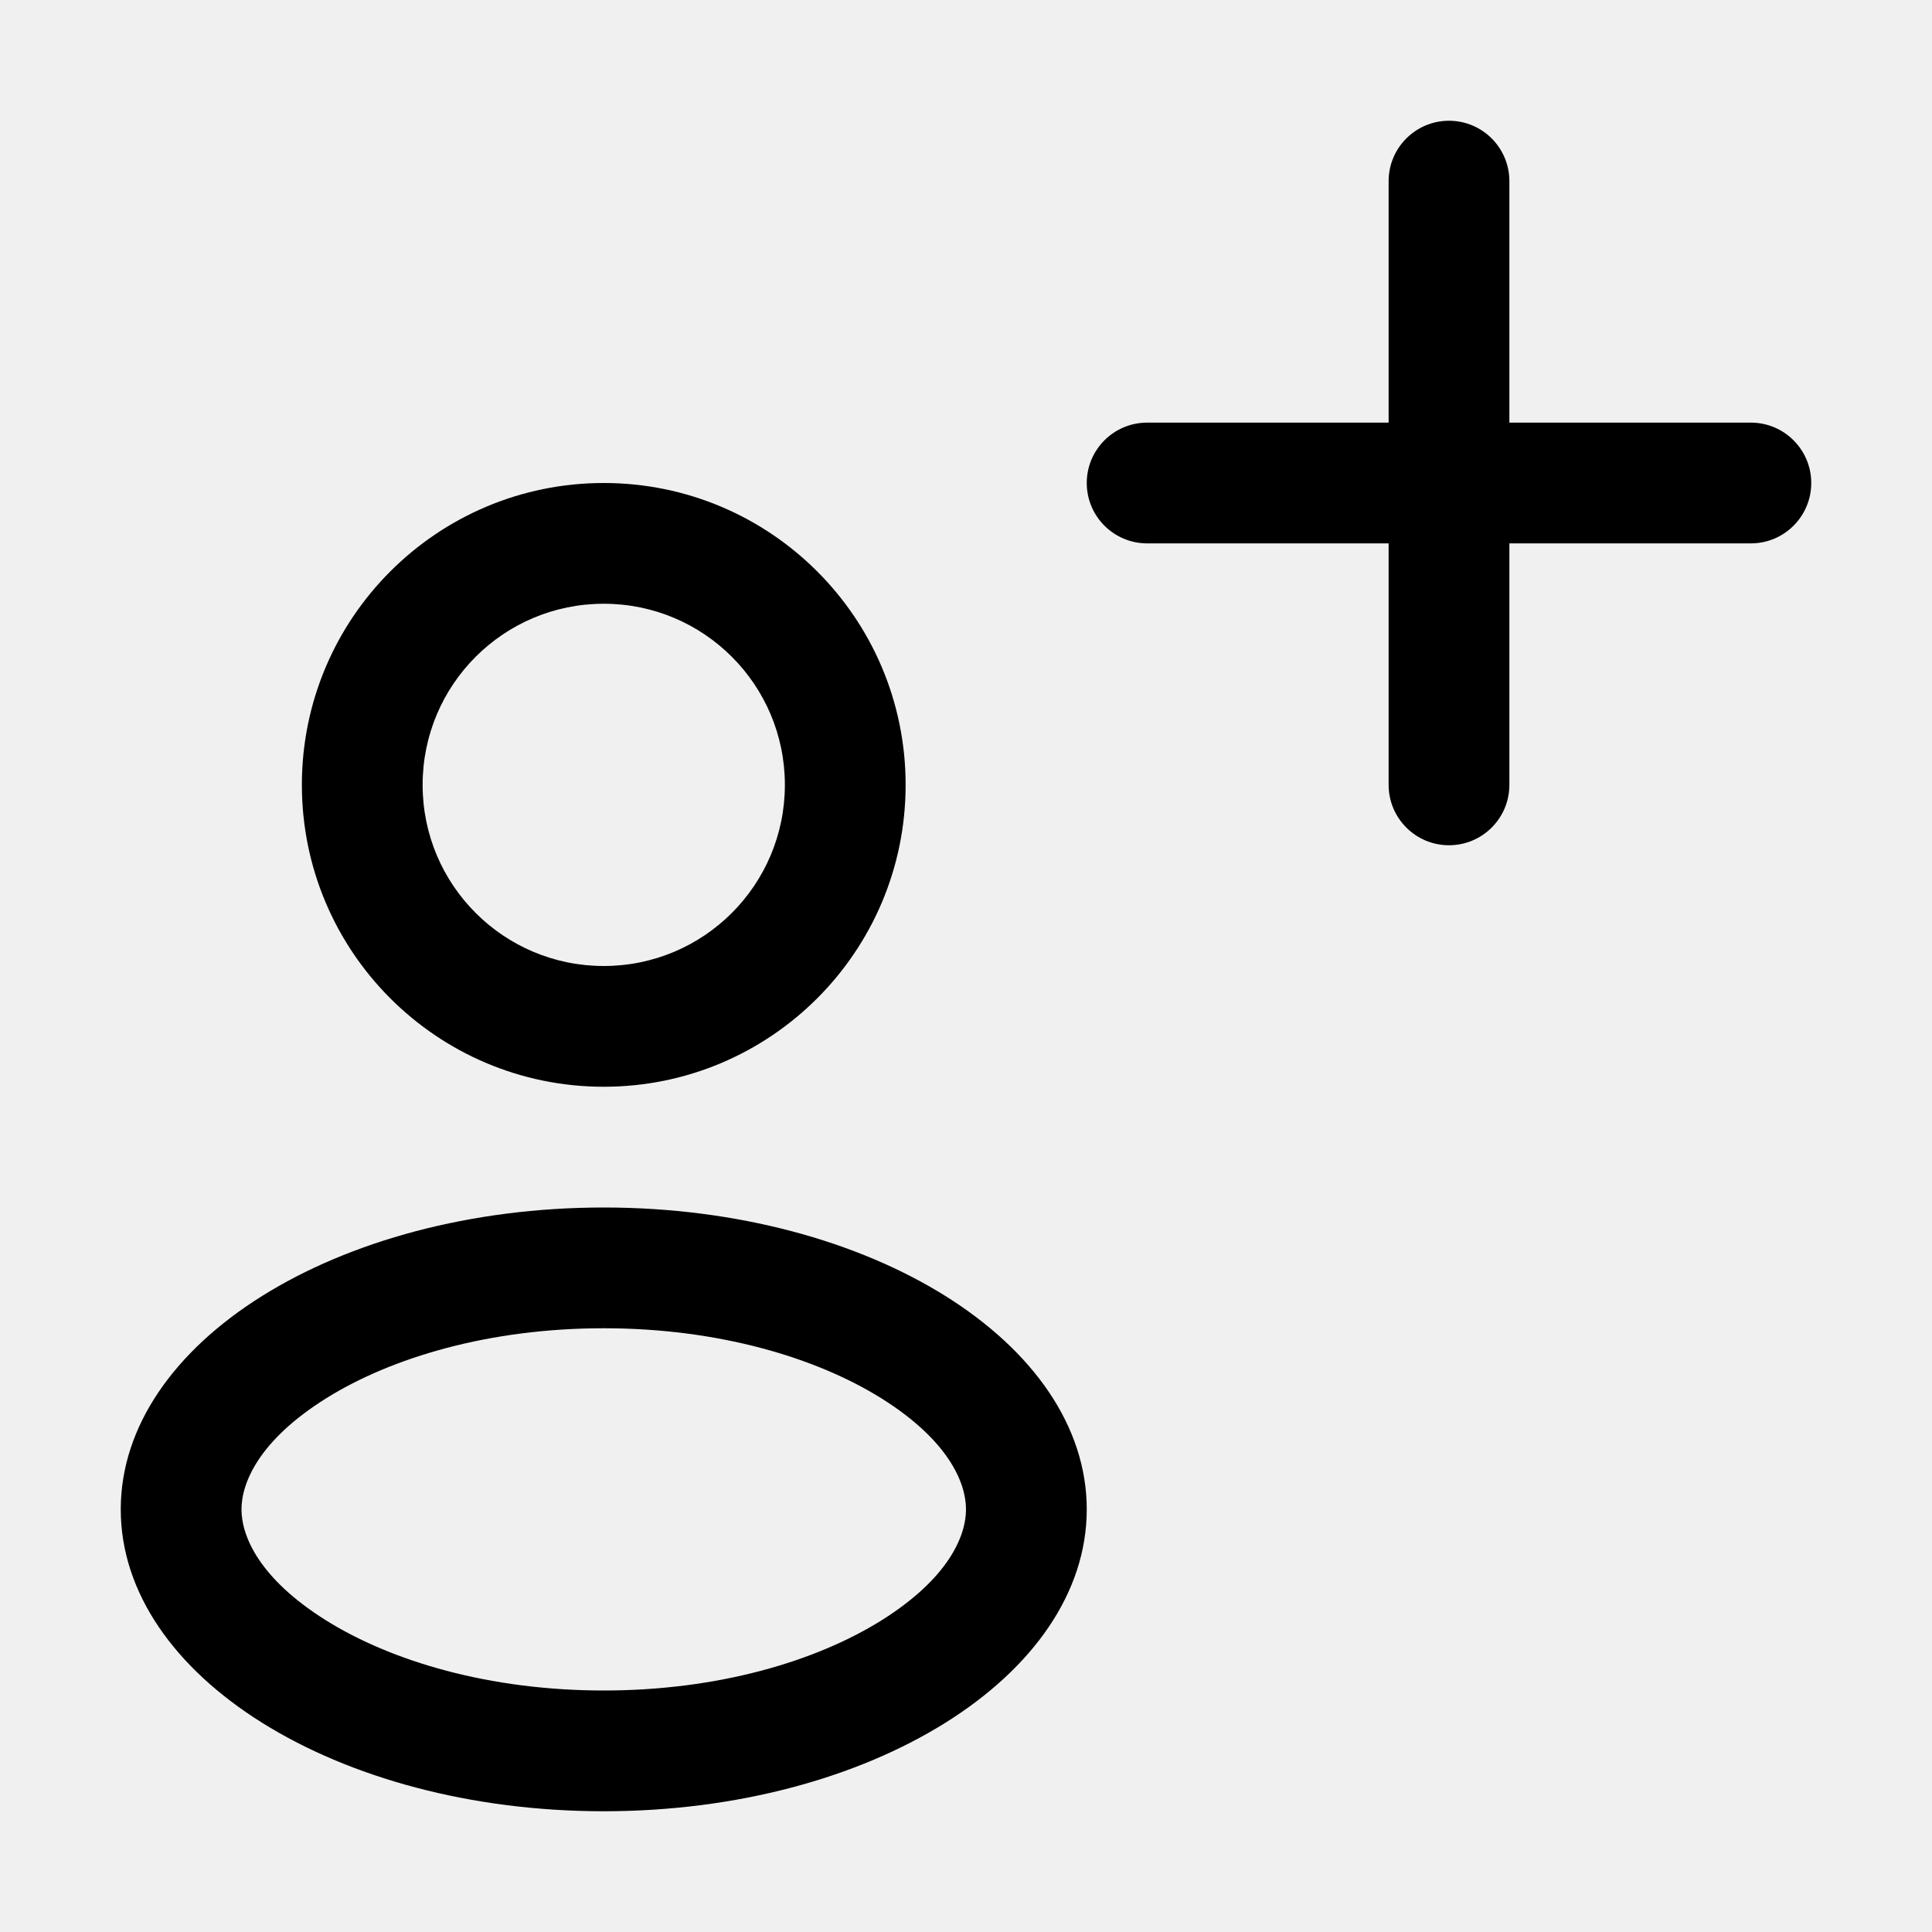
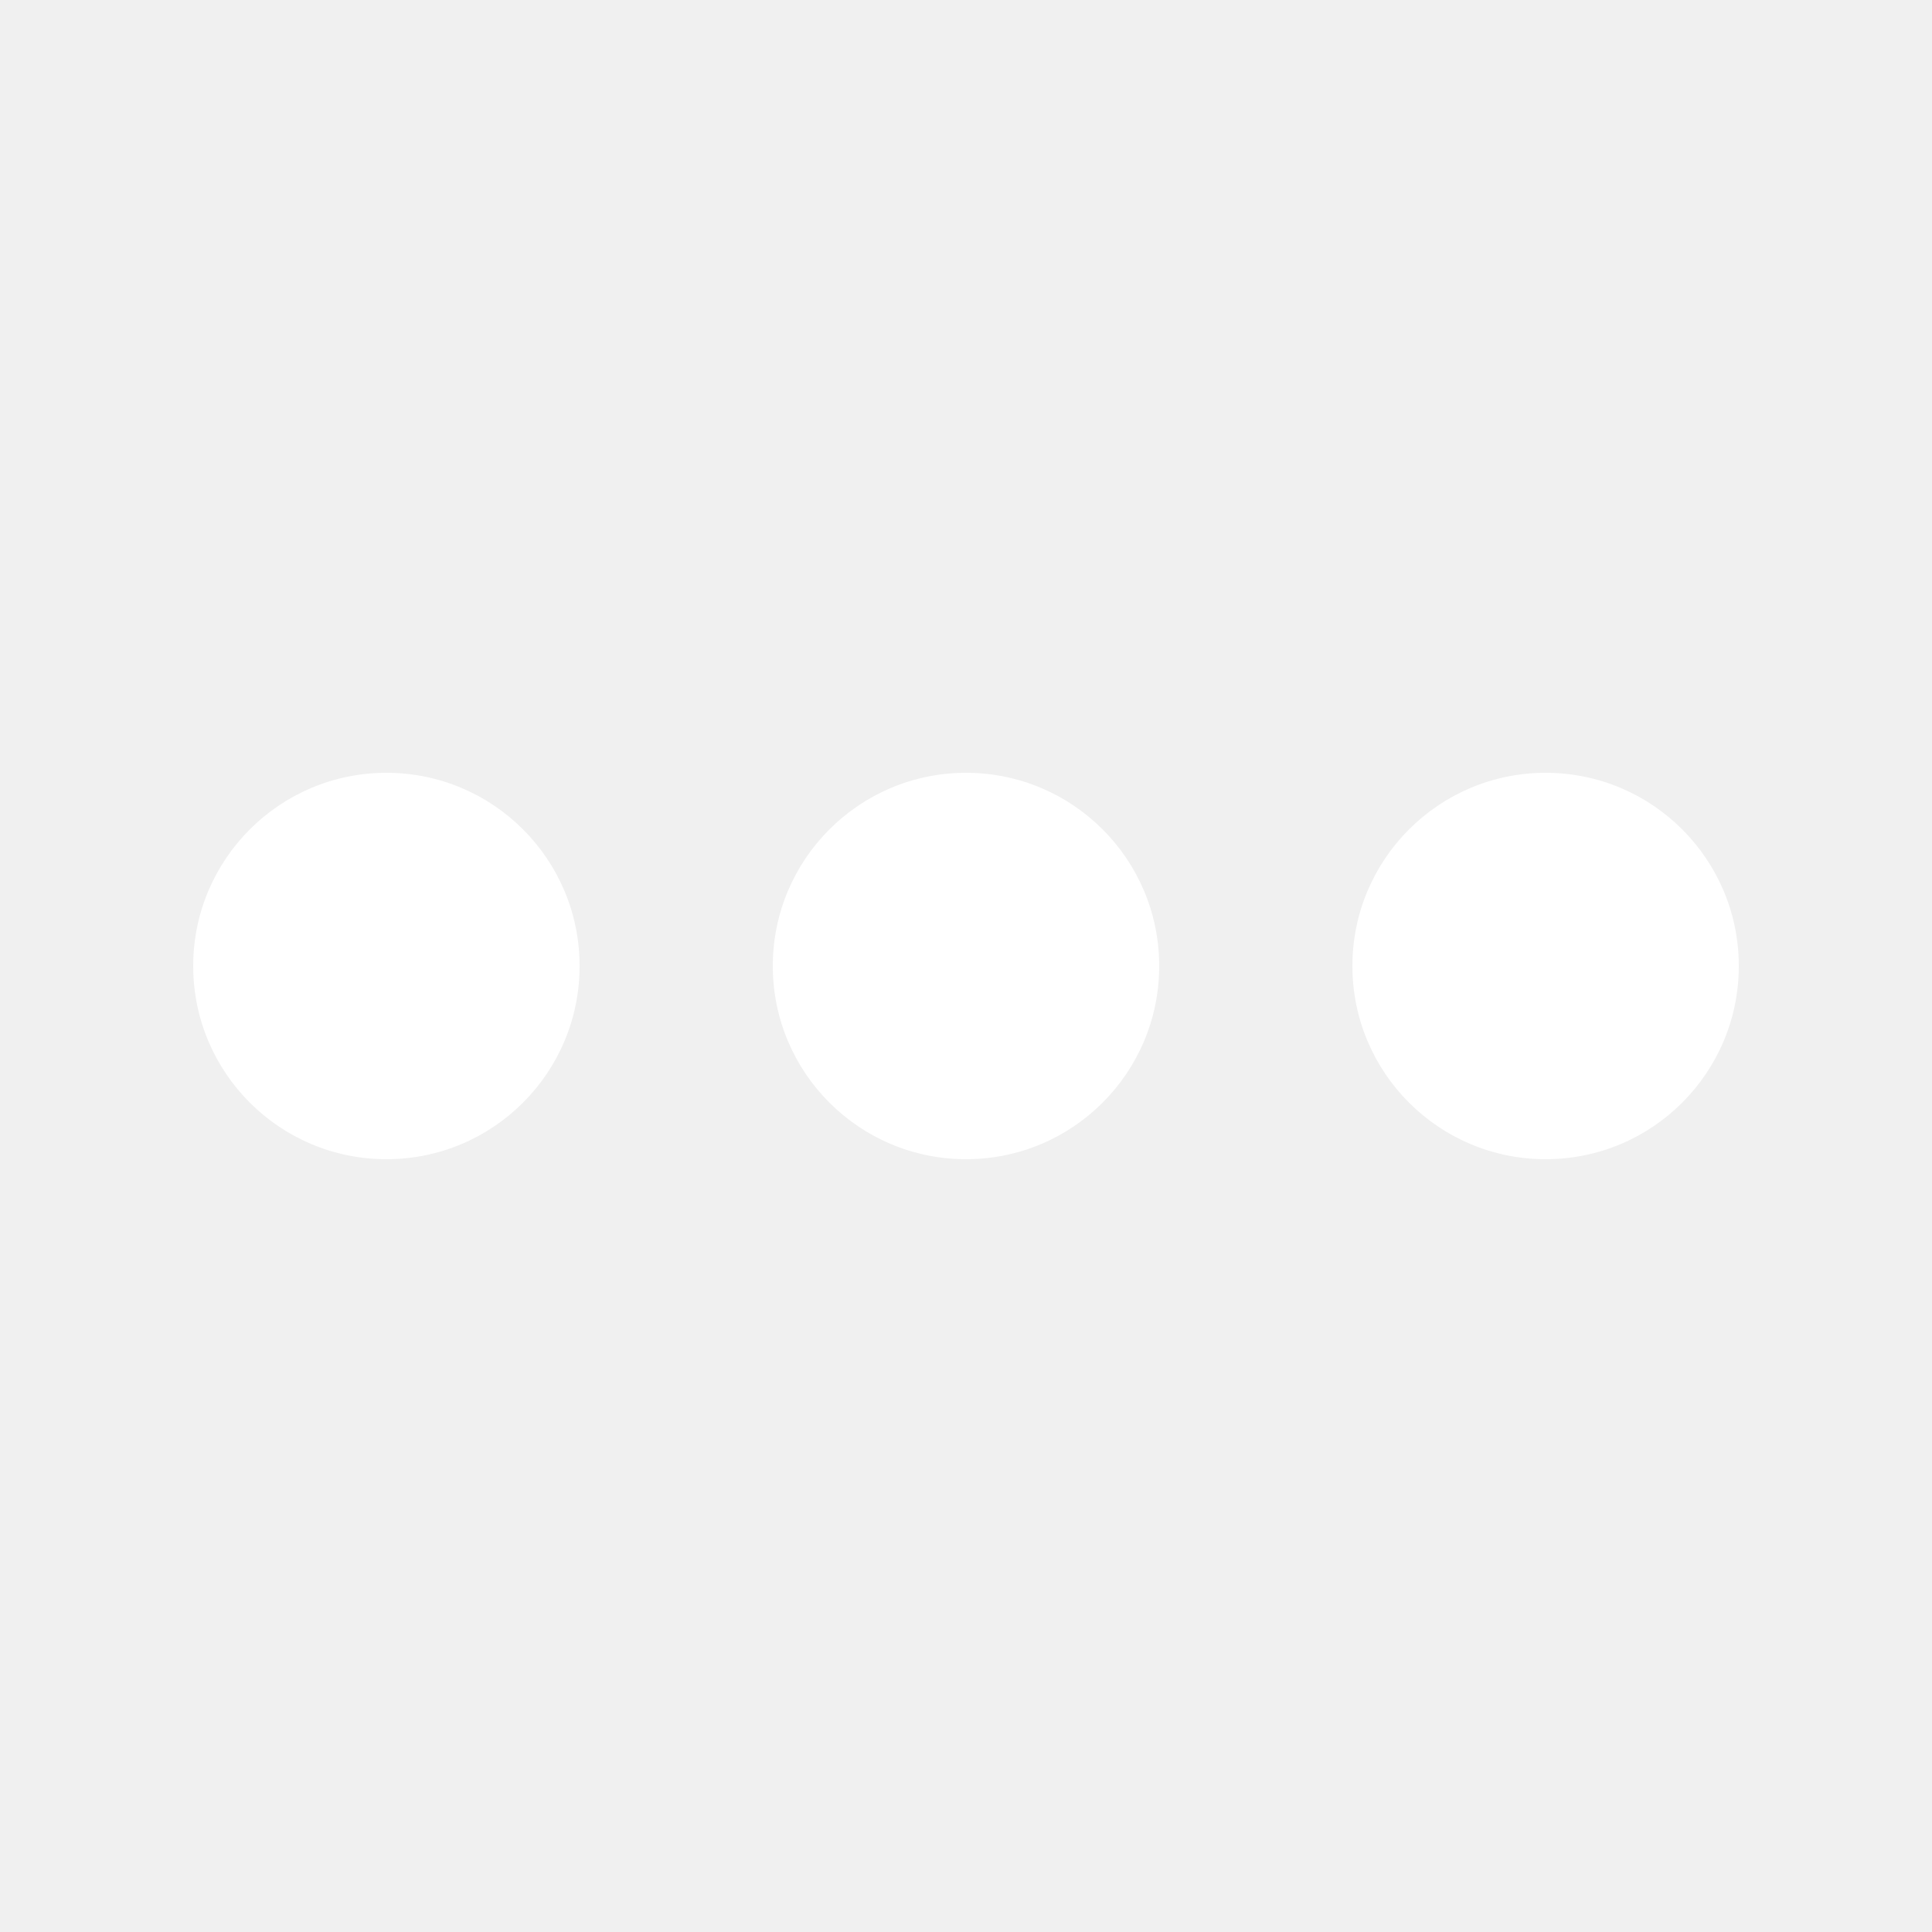
- <svg xmlns="http://www.w3.org/2000/svg" width="24" height="24" viewBox="0 0 24 24">
-   <path d="M17.25 9.75C17.25 10.164 17.586 10.5 18 10.5C18.414 10.5 18.75 10.164 18.75 9.75V6.75H21.75C22.164 6.75 22.5 6.414 22.5 6C22.5 5.586 22.164 5.25 21.75 5.25H18.75V2.25C18.75 1.836 18.414 1.5 18 1.5C17.586 1.5 17.25 1.836 17.25 2.25V5.25H14.25C13.836 5.25 13.5 5.586 13.5 6C13.5 6.414 13.836 6.75 14.25 6.75H17.25V9.75Z" />
-   <path fill-rule="evenodd" clip-rule="evenodd" d="M11.25 9.75C11.25 11.821 9.571 13.5 7.5 13.5C5.429 13.5 3.75 11.821 3.75 9.75C3.75 7.679 5.429 6 7.5 6C9.571 6 11.25 7.679 11.25 9.75ZM9.75 9.75C9.75 10.993 8.743 12 7.5 12C6.257 12 5.25 10.993 5.25 9.75C5.25 8.507 6.257 7.5 7.5 7.5C8.743 7.5 9.75 8.507 9.75 9.75Z" />
-   <path fill-rule="evenodd" clip-rule="evenodd" d="M13.5 18.75C13.5 20.821 10.814 22.5 7.5 22.5C4.186 22.5 1.5 20.821 1.5 18.75C1.5 16.679 4.186 15 7.5 15C10.814 15 13.5 16.679 13.5 18.75ZM12 18.75C12 19.082 11.781 19.609 10.948 20.13C10.136 20.637 8.921 21 7.5 21C6.079 21 4.864 20.637 4.052 20.13C3.219 19.609 3 19.082 3 18.75C3 18.418 3.219 17.891 4.052 17.37C4.864 16.863 6.079 16.5 7.5 16.5C8.921 16.5 10.136 16.863 10.948 17.37C11.781 17.891 12 18.418 12 18.75Z" />
+ <svg xmlns="http://www.w3.org/2000/svg" width="24" height="24" viewBox="0 0 24 24" fill="none">
+   <path d="M7.2 12C7.2 13.326 6.126 14.4 4.8 14.4C3.475 14.4 2.4 13.326 2.4 12C2.4 10.675 3.475 9.6 4.8 9.6C6.126 9.6 7.2 10.675 7.2 12Z" fill="white" />
+   <path d="M14.4 12C14.4 13.326 13.326 14.4 12 14.4C10.675 14.4 9.6 13.326 9.6 12C9.6 10.675 10.675 9.6 12 9.6C13.326 9.6 14.4 10.675 14.4 12Z" fill="white" />
+   <path d="M19.2 14.4C20.526 14.4 21.6 13.326 21.6 12C21.6 10.675 20.526 9.6 19.2 9.6C17.875 9.6 16.8 10.675 16.8 12C16.8 13.326 17.875 14.4 19.2 14.4Z" fill="white" />
</svg>
